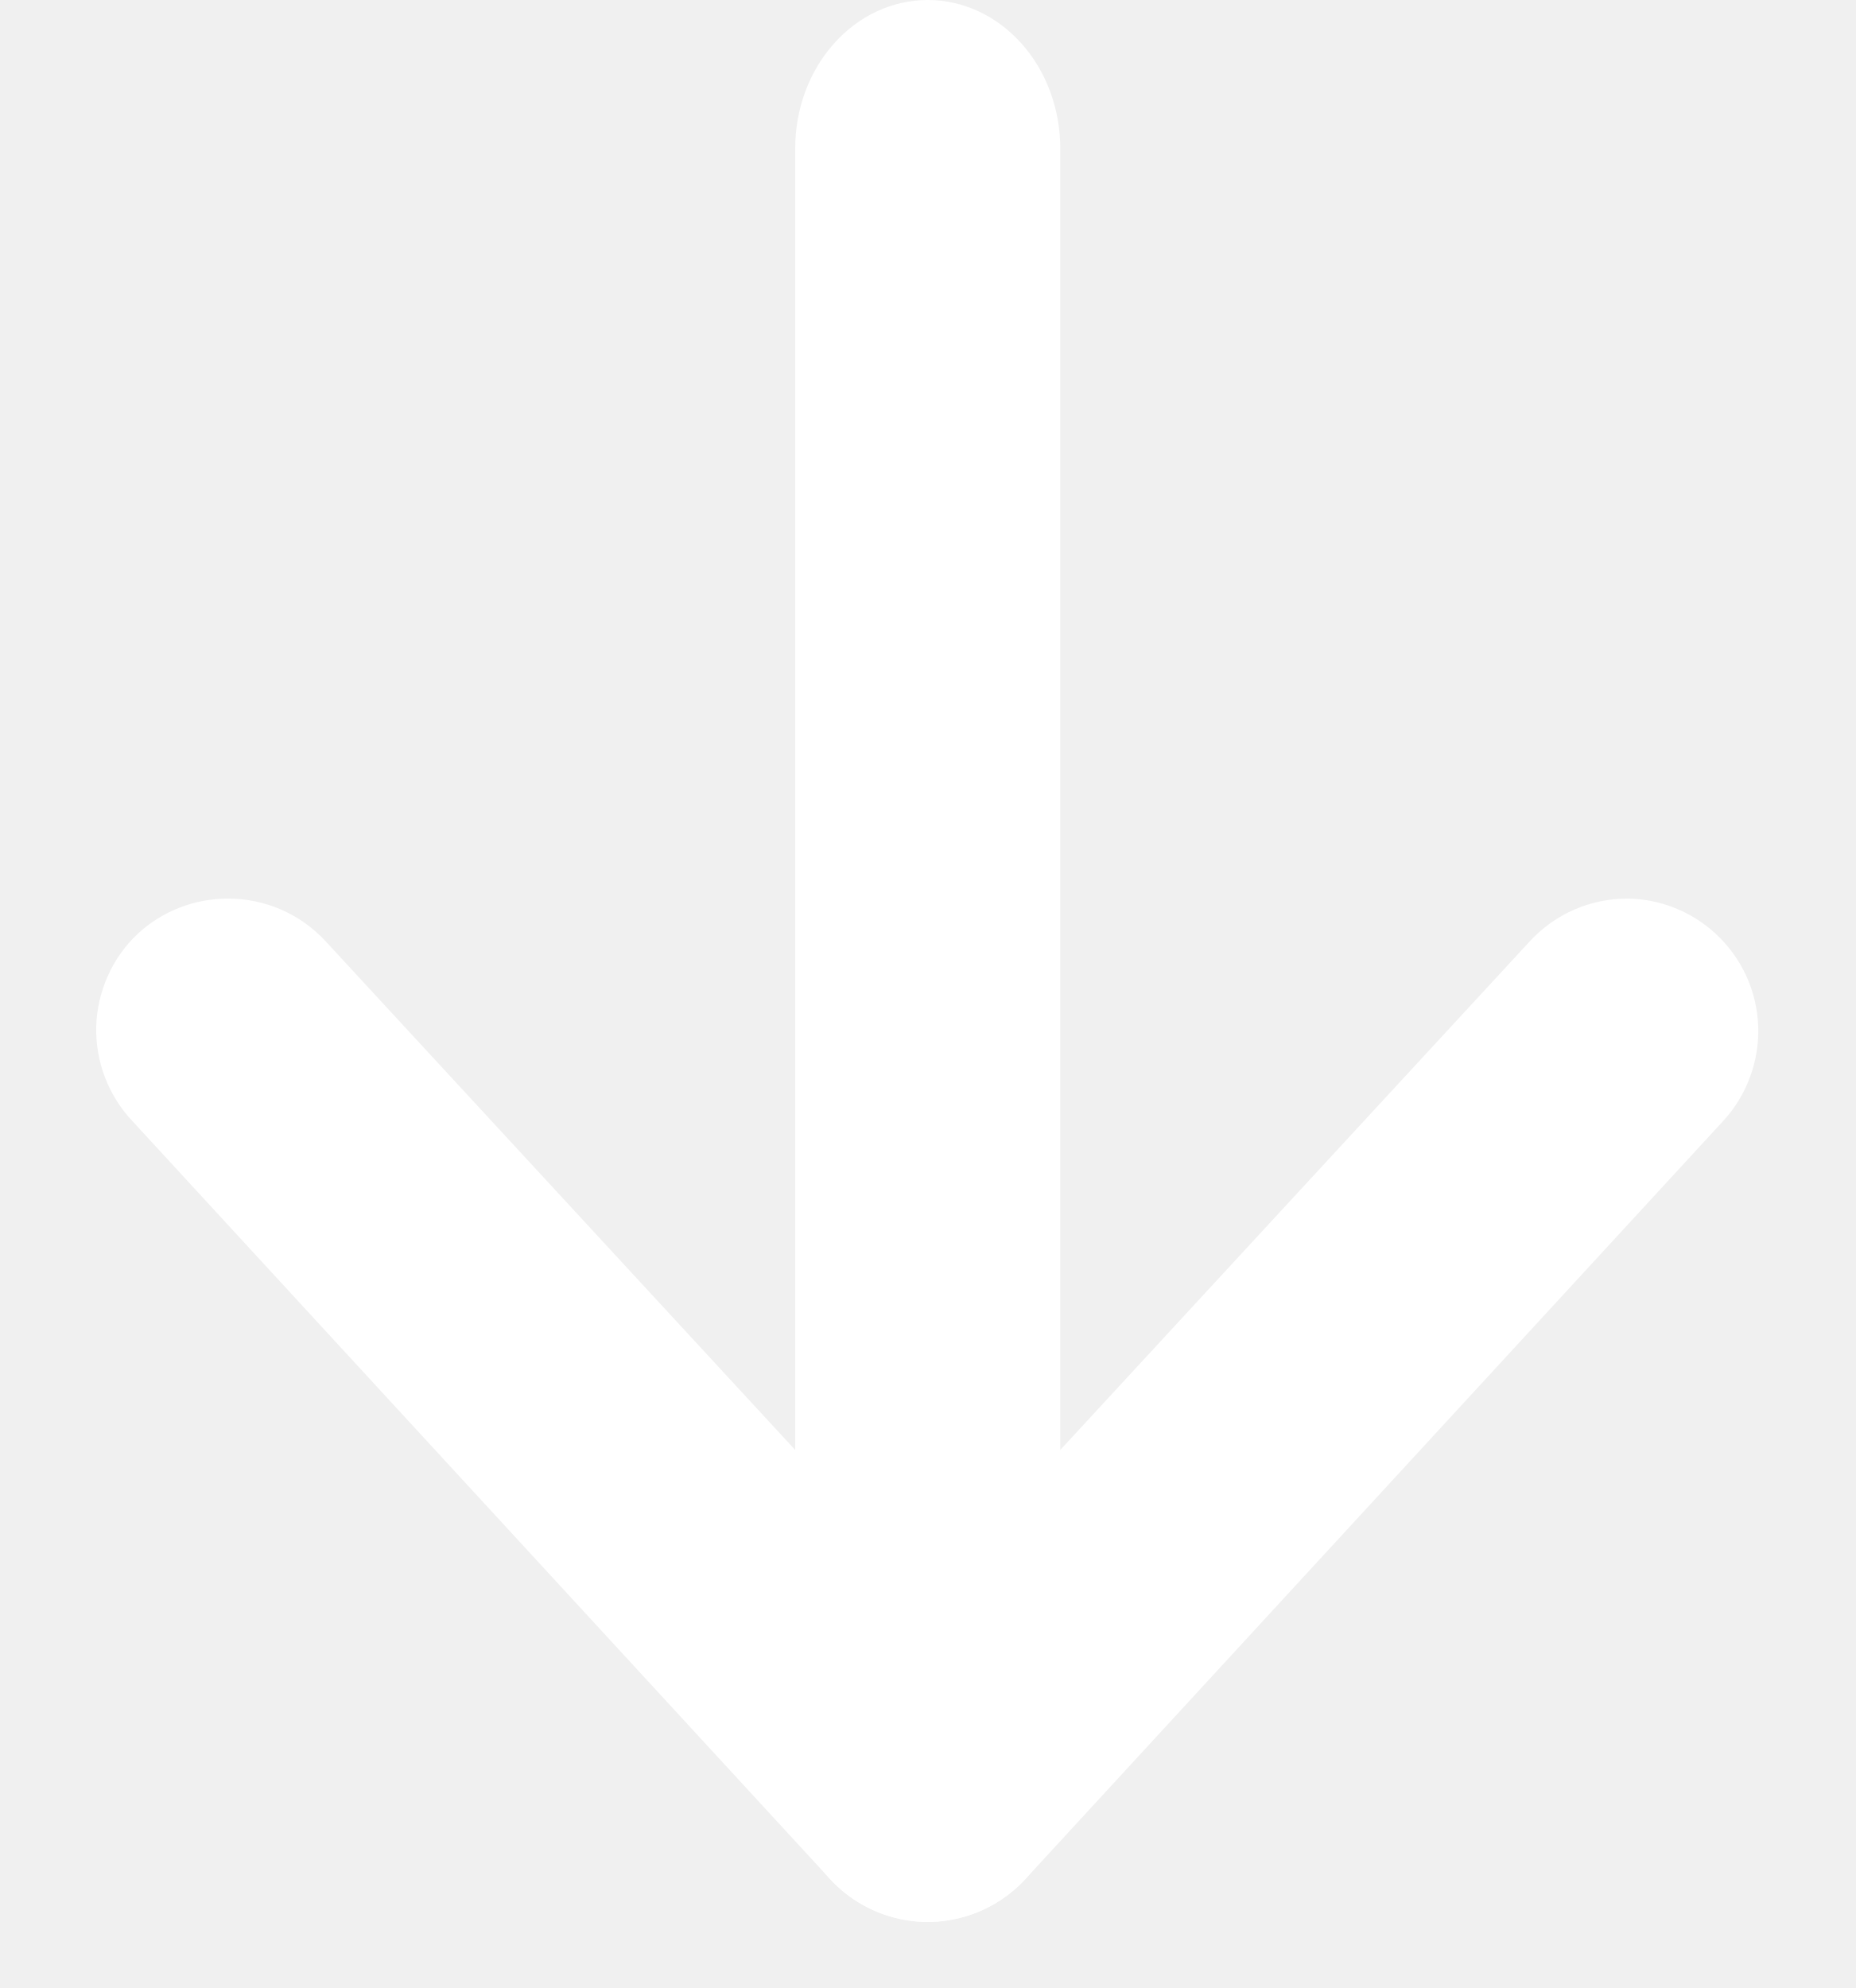
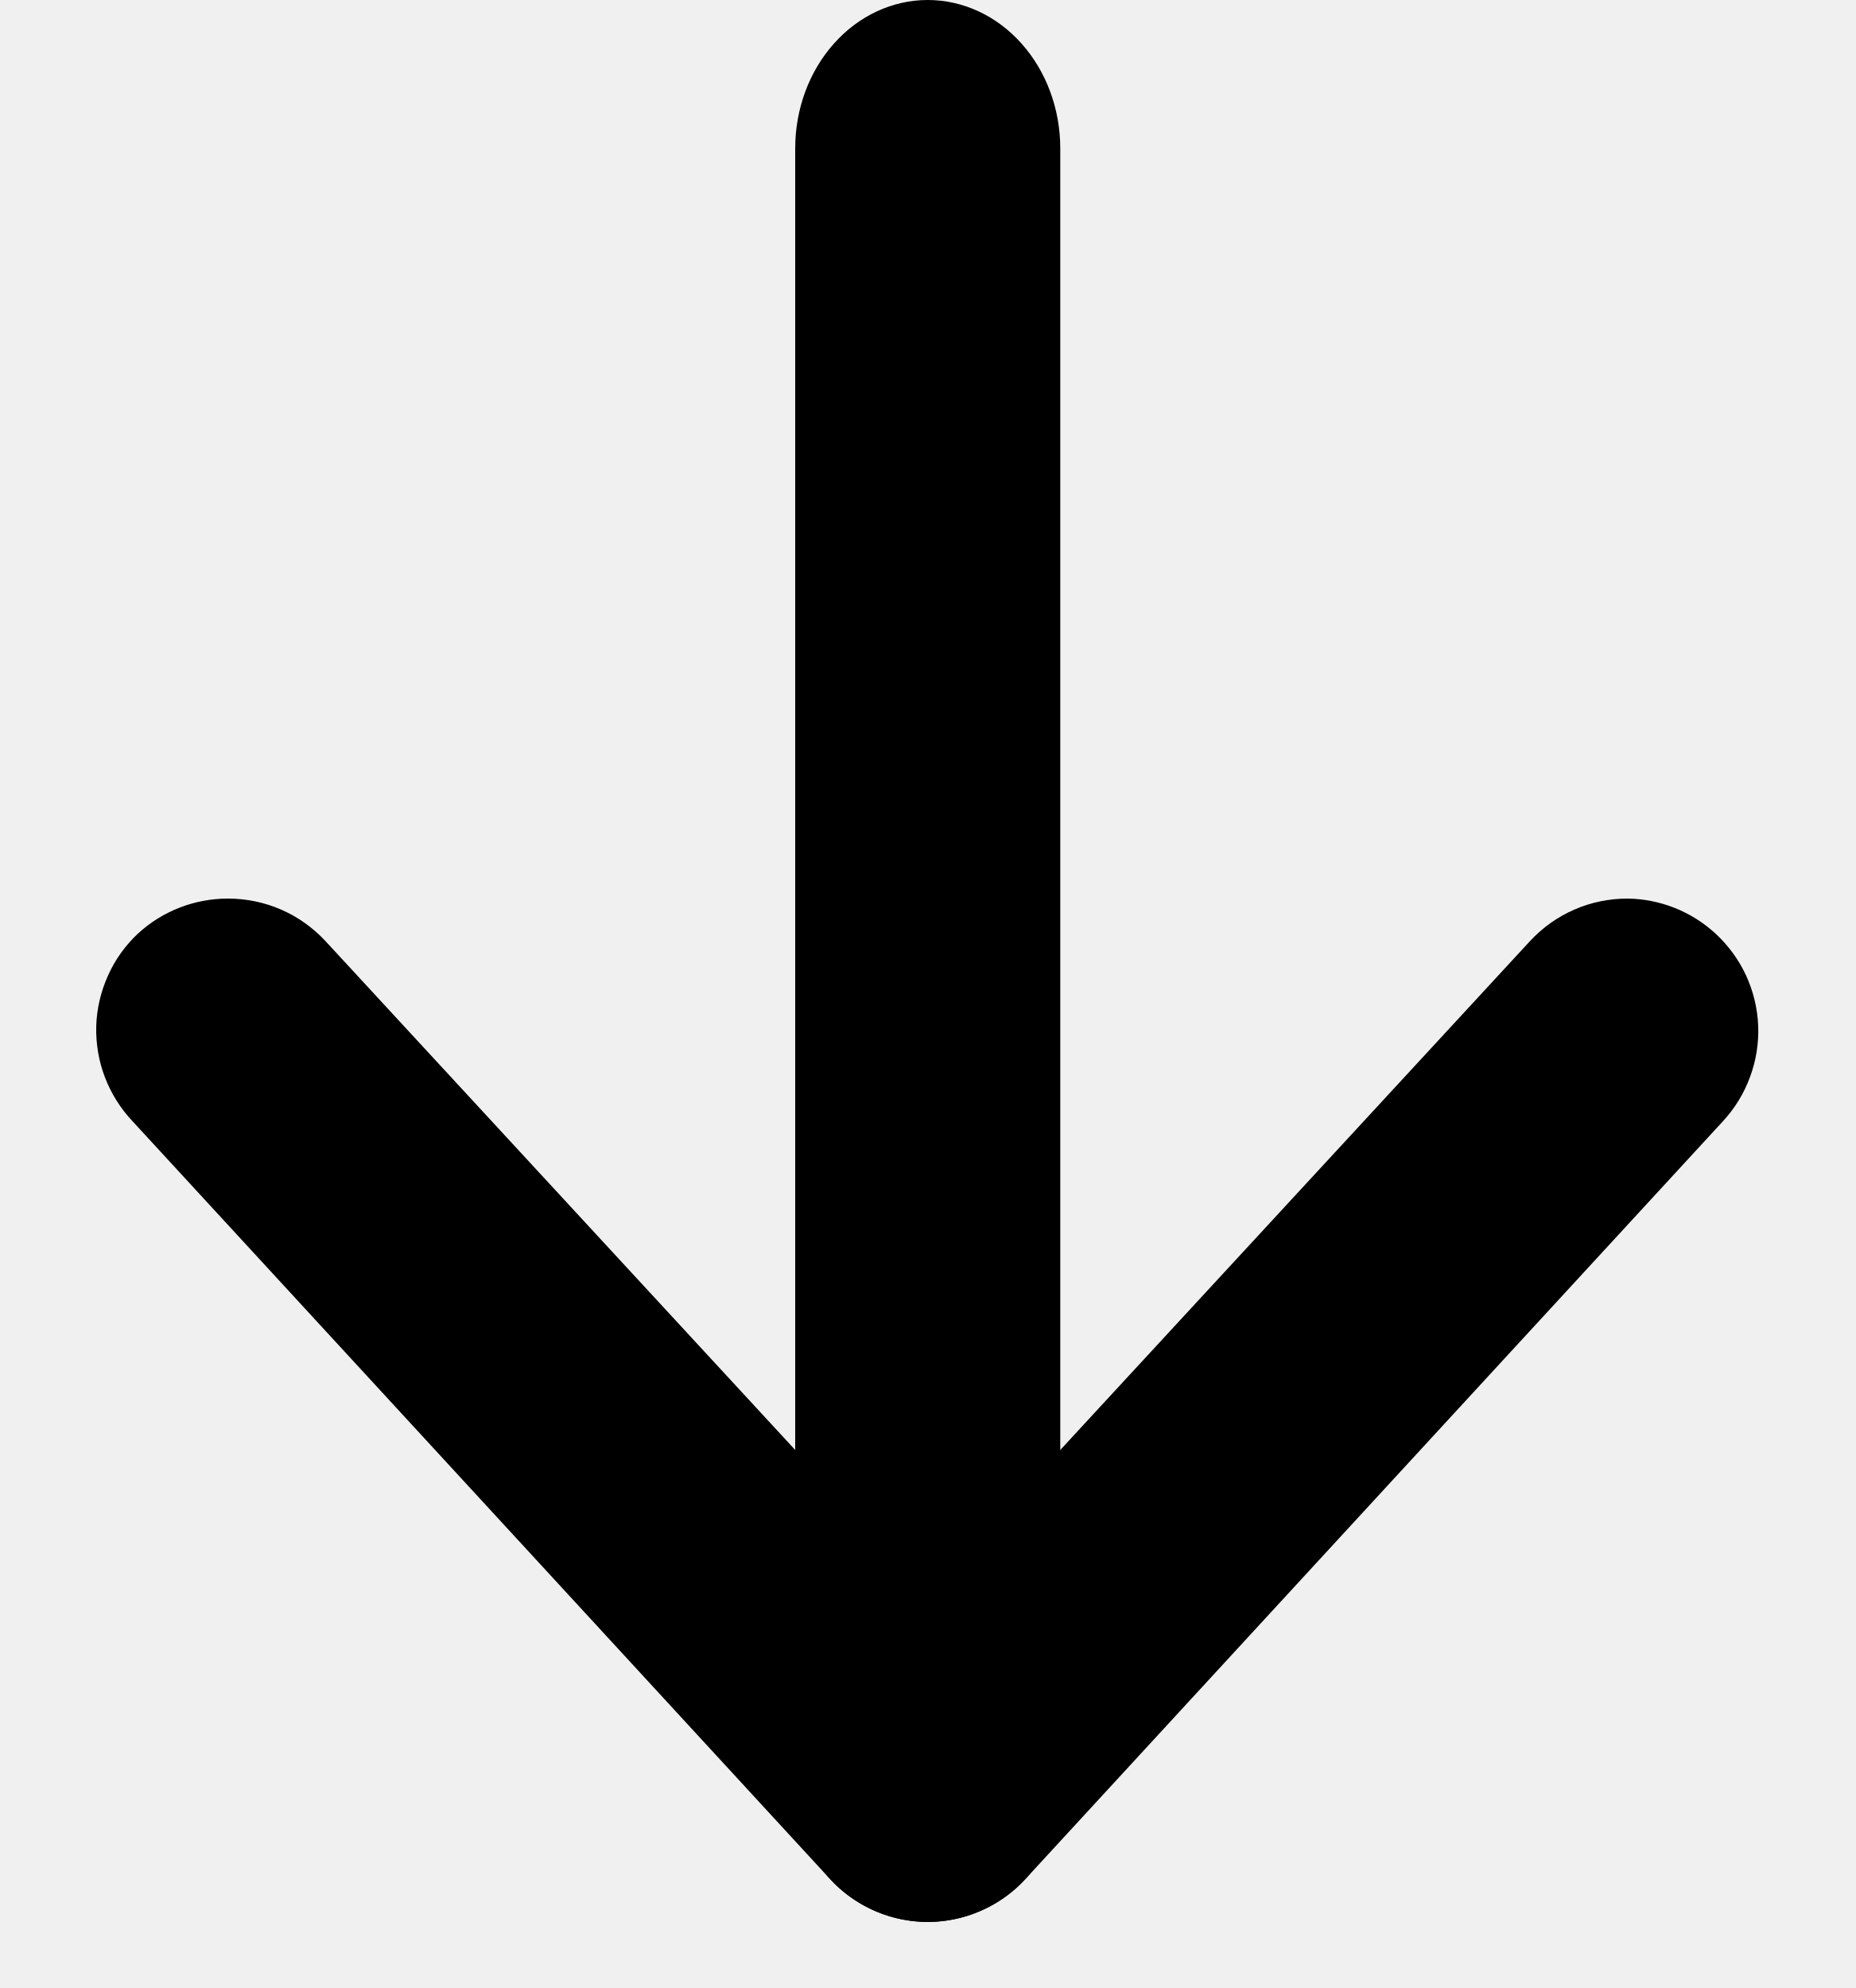
<svg xmlns="http://www.w3.org/2000/svg" width="14" height="15" viewBox="0 0 14 15" fill="none">
  <g id="Group 855131">
-     <path id="Vector" d="M1.72 6.78C1.468 6.78 1.225 6.874 1.04 7.045C0.944 7.135 0.867 7.243 0.814 7.363C0.76 7.483 0.73 7.613 0.726 7.744C0.723 7.876 0.745 8.007 0.792 8.129C0.839 8.252 0.91 8.365 1 8.46L6.265 14.18C6.445 14.375 6.696 14.49 6.961 14.501C7.226 14.511 7.485 14.415 7.68 14.235C7.875 14.055 7.99 13.804 8 13.539C8.011 13.274 7.915 13.015 7.735 12.82L2.455 7.1C2.361 6.999 2.247 6.918 2.121 6.863C1.994 6.808 1.858 6.78 1.72 6.78Z" fill="white" />
-     <path id="Vector_2" d="M12.28 6.78C12.142 6.78 12.005 6.808 11.879 6.863C11.752 6.918 11.639 6.999 11.545 7.1L6.265 12.82C6.085 13.015 5.989 13.274 5.999 13.539C6.01 13.804 6.125 14.055 6.32 14.235C6.515 14.415 6.773 14.511 7.039 14.501C7.304 14.49 7.554 14.375 7.735 14.18L13 8.46C13.089 8.364 13.159 8.25 13.204 8.127C13.25 8.004 13.271 7.873 13.266 7.741C13.261 7.61 13.23 7.481 13.175 7.361C13.12 7.242 13.041 7.134 12.945 7.045C12.764 6.878 12.527 6.783 12.28 6.78Z" fill="white" />
-     <path id="Vector_3" d="M7 0C6.735 0 6.48 0.118 6.293 0.328C6.105 0.538 6 0.823 6 1.12V12.88C6 13.177 6.105 13.462 6.293 13.672C6.48 13.882 6.735 14 7 14C7.265 14 7.52 13.882 7.707 13.672C7.895 13.462 8 13.177 8 12.88V1.12C8 0.823 7.895 0.538 7.707 0.328C7.52 0.118 7.265 0 7 0Z" fill="white" />
+     <path id="Vector" d="M1.72 6.78C1.468 6.78 1.225 6.874 1.04 7.045C0.944 7.135 0.867 7.243 0.814 7.363C0.76 7.483 0.73 7.613 0.726 7.744C0.723 7.876 0.745 8.007 0.792 8.129C0.839 8.252 0.91 8.365 1 8.46L6.265 14.18C6.445 14.375 6.696 14.49 6.961 14.501C7.226 14.511 7.485 14.415 7.68 14.235C7.875 14.055 7.99 13.804 8 13.539C8.011 13.274 7.915 13.015 7.735 12.82L2.455 7.1C2.361 6.999 2.247 6.918 2.121 6.863C1.994 6.808 1.858 6.78 1.72 6.78Z" fill="black" />
+     <path id="Vector_2" d="M12.28 6.78C12.142 6.78 12.005 6.808 11.879 6.863C11.752 6.918 11.639 6.999 11.545 7.1L6.265 12.82C6.085 13.015 5.989 13.274 5.999 13.539C6.01 13.804 6.125 14.055 6.32 14.235C6.515 14.415 6.773 14.511 7.039 14.501C7.304 14.49 7.554 14.375 7.735 14.18L13 8.46C13.089 8.364 13.159 8.25 13.204 8.127C13.25 8.004 13.271 7.873 13.266 7.741C13.261 7.61 13.23 7.481 13.175 7.361C13.12 7.242 13.041 7.134 12.945 7.045C12.764 6.878 12.527 6.783 12.28 6.78Z" fill="black" />
+     <path id="Vector_3" d="M7 0C6.735 0 6.48 0.118 6.293 0.328C6.105 0.538 6 0.823 6 1.12V12.88C6 13.177 6.105 13.462 6.293 13.672C6.48 13.882 6.735 14 7 14C7.265 14 7.52 13.882 7.707 13.672C7.895 13.462 8 13.177 8 12.88V1.12C8 0.823 7.895 0.538 7.707 0.328C7.52 0.118 7.265 0 7 0Z" fill="black" />
  </g>
</svg>
